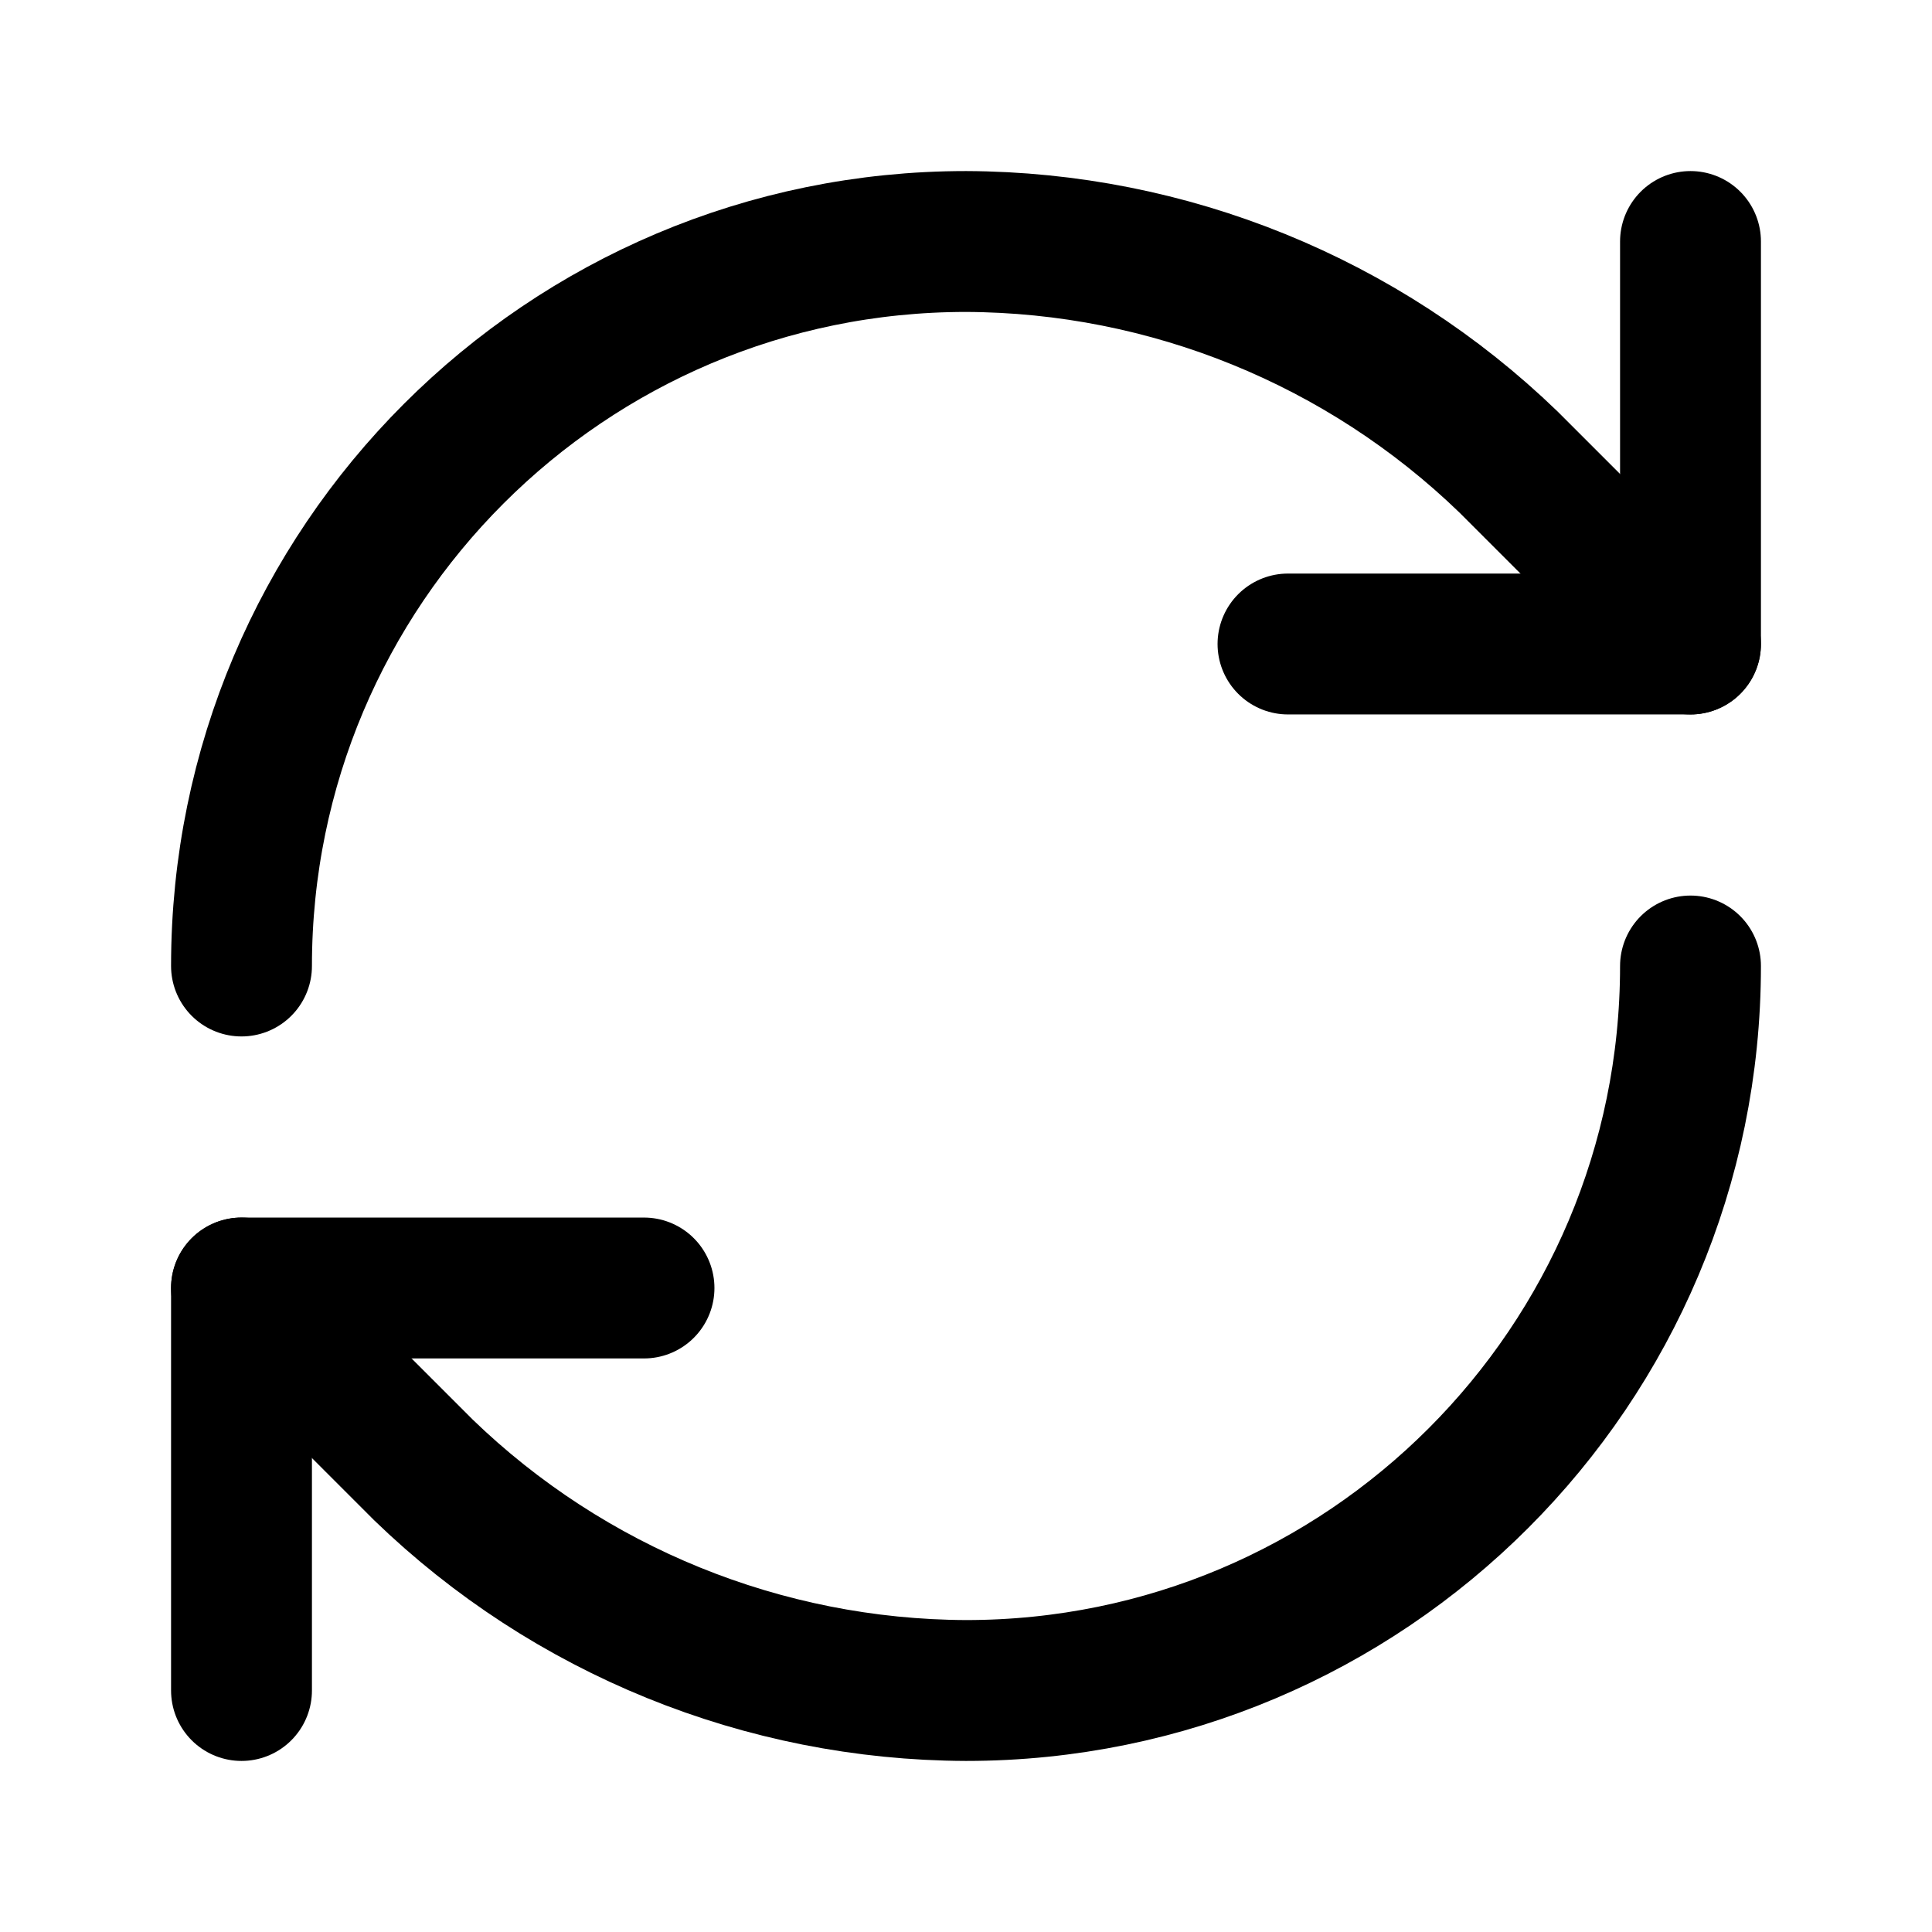
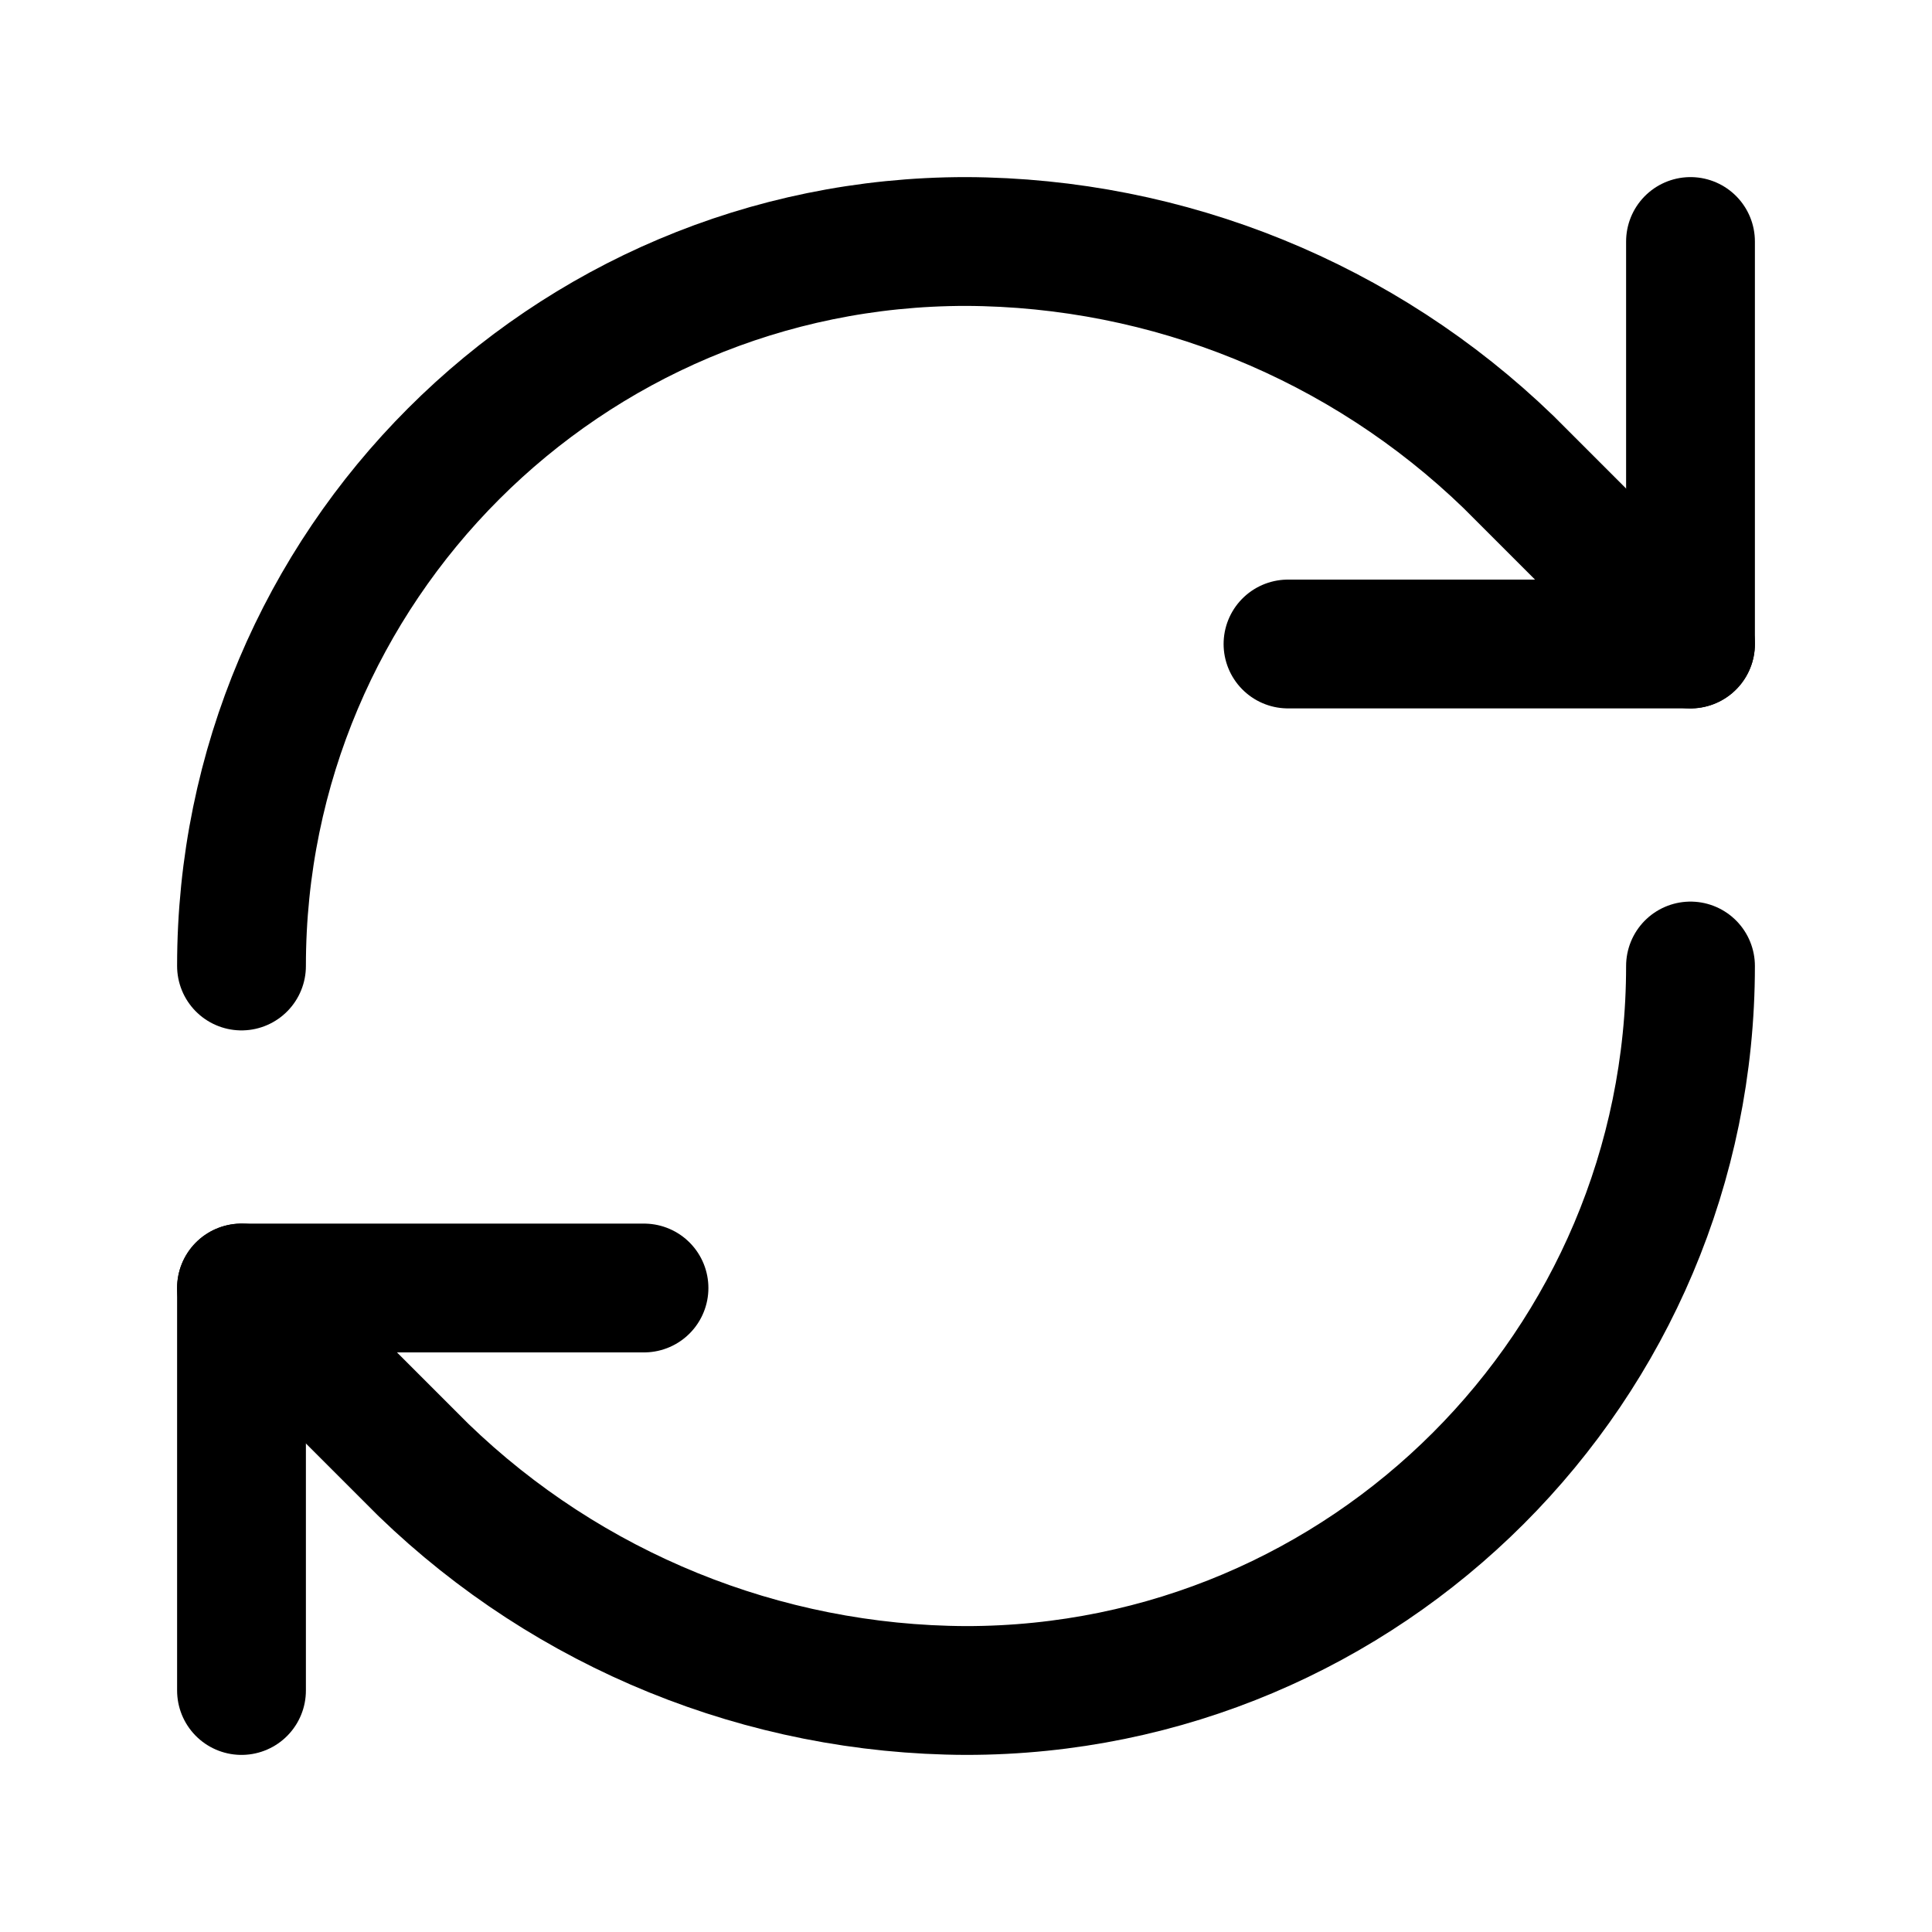
- <svg xmlns="http://www.w3.org/2000/svg" width="24" height="24" viewBox="0 0 24 24" fill="none" stroke="#000000" stroke-width="1.75" stroke-linecap="round" stroke-linejoin="round">
+ <svg xmlns="http://www.w3.org/2000/svg" width="24" height="24" viewBox="0 0 24 24" fill="none" stroke="#000000" stroke-width="1.6" stroke-linecap="round" stroke-linejoin="round">
  <path d="M3 12a9 9 0 0 1 9-9 9.75 9.75 0 0 1 6.74 2.74L21 8" />
  <path d="M21 3v5h-5" />
  <path d="M21 12a9 9 0 0 1-9 9 9.75 9.75 0 0 1-6.74-2.74L3 16" />
  <path d="M8 16H3v5" />
</svg>
